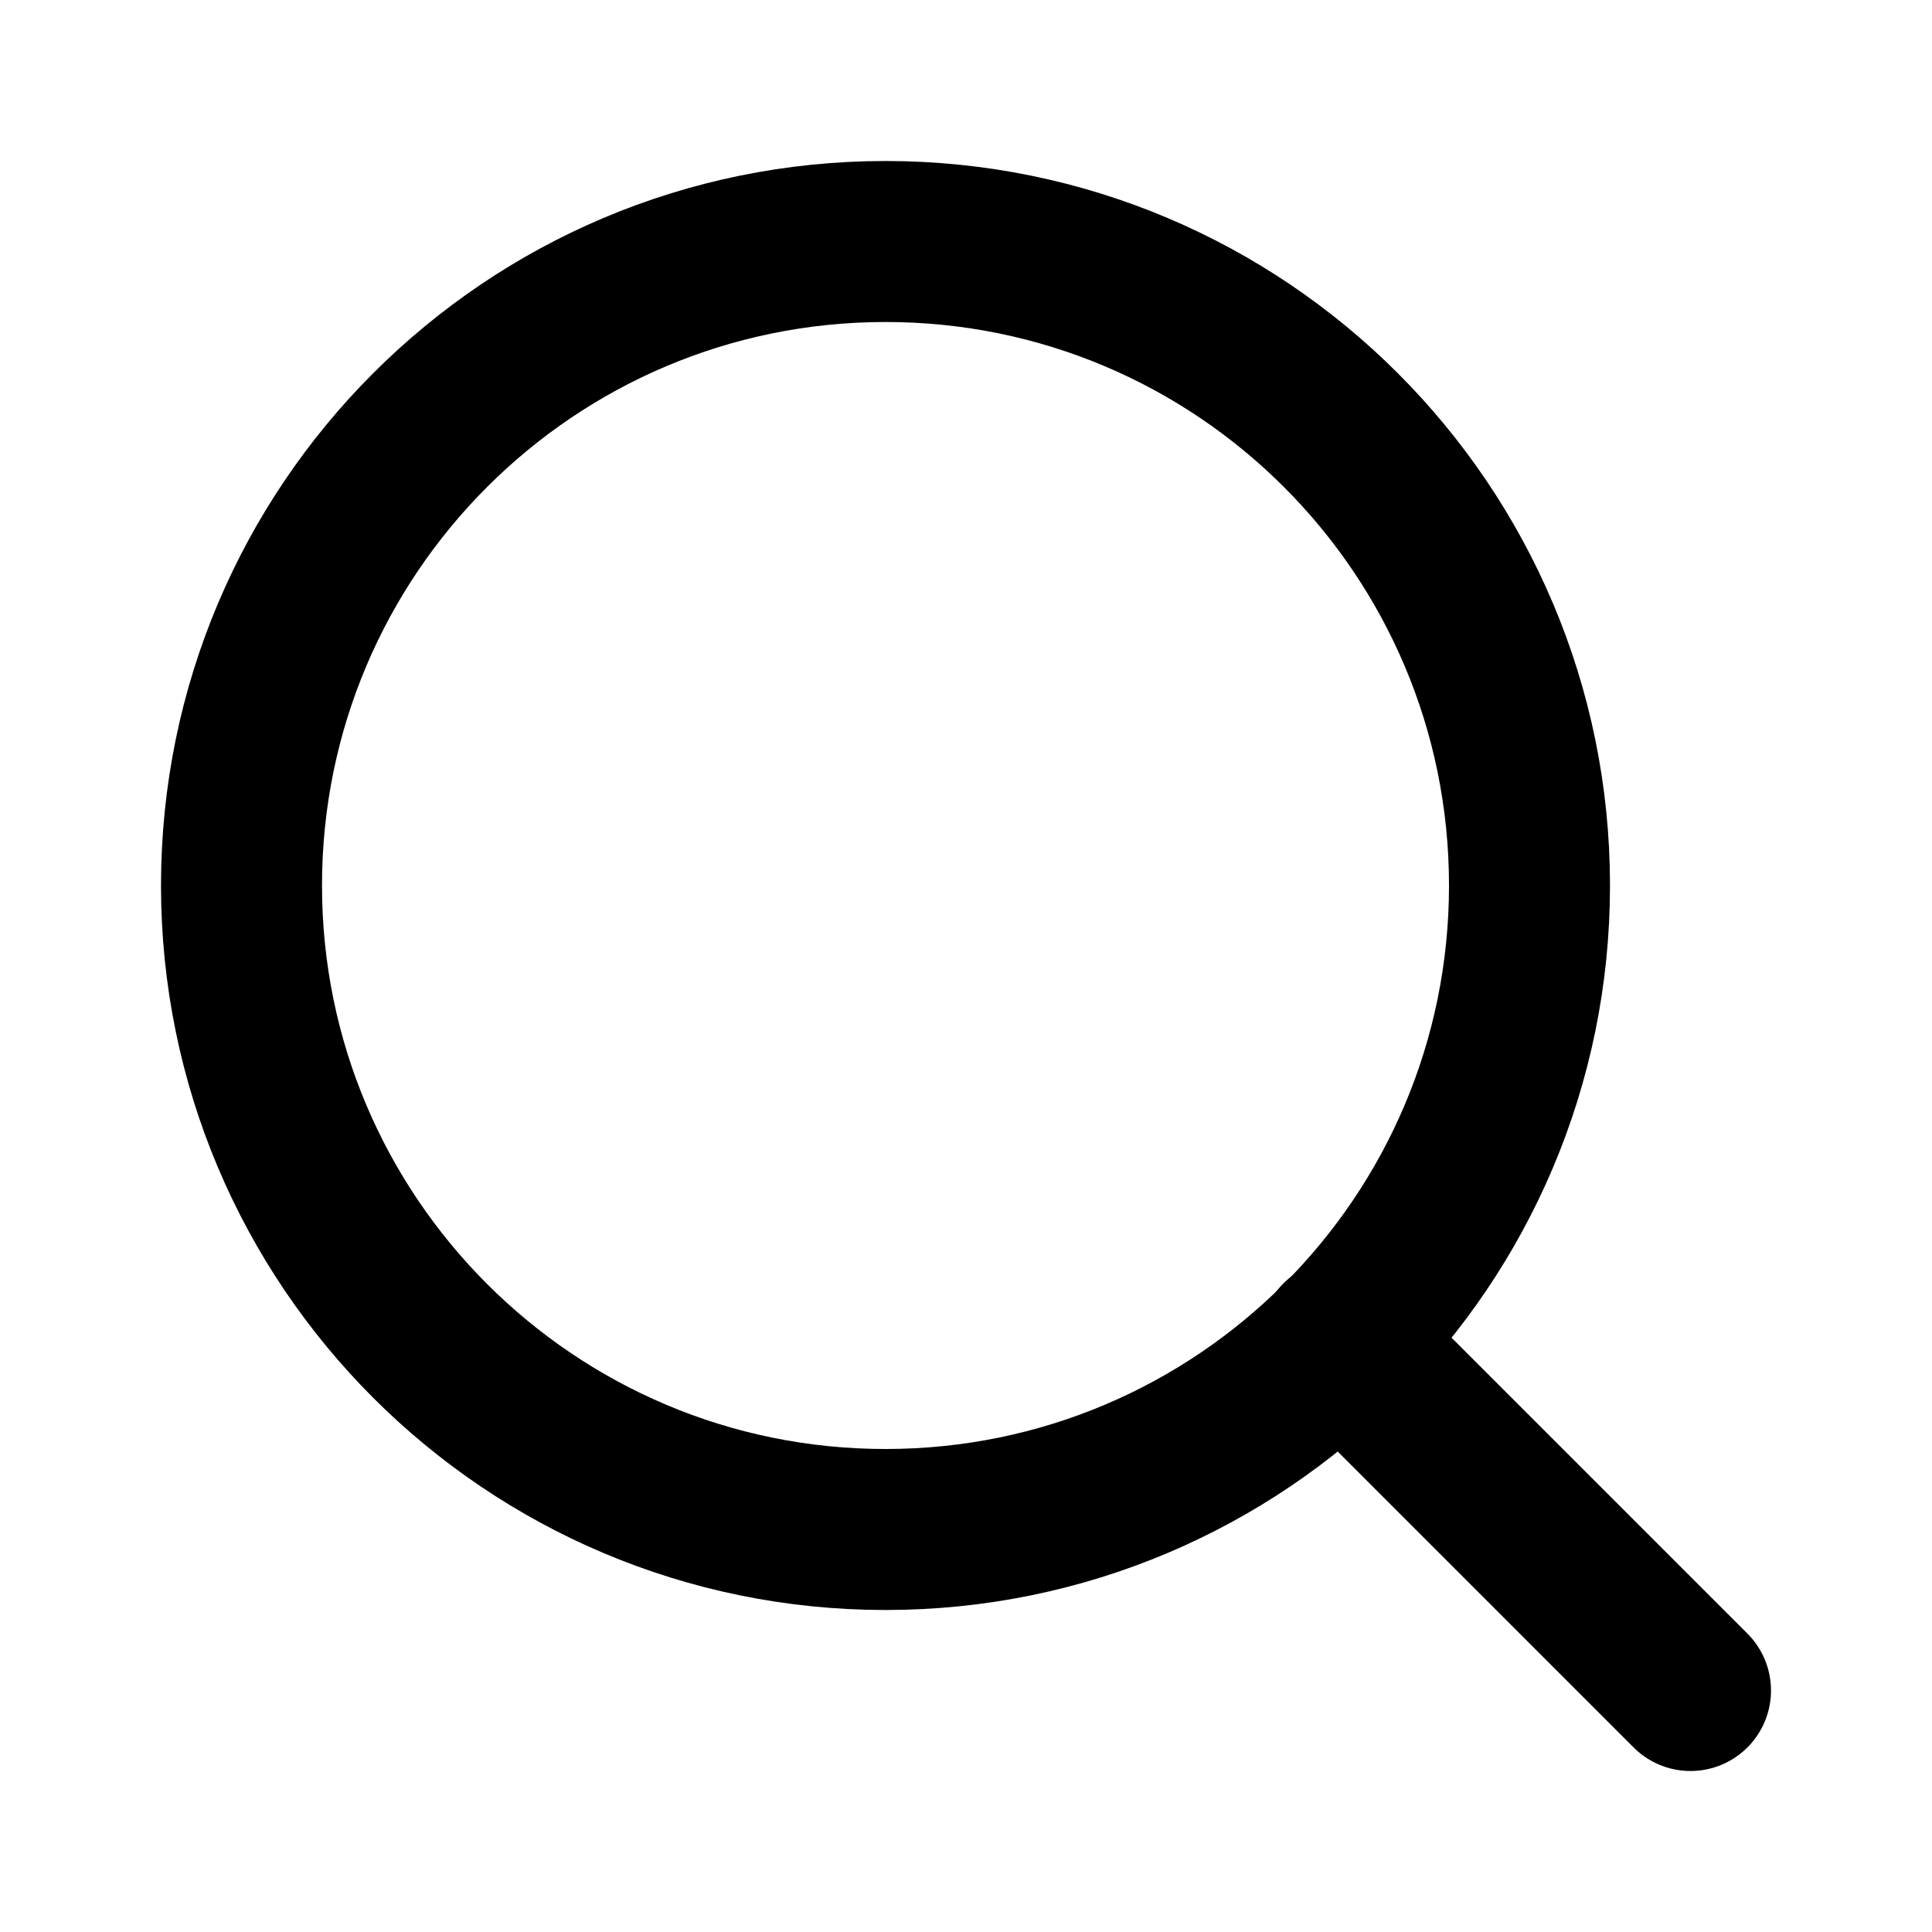
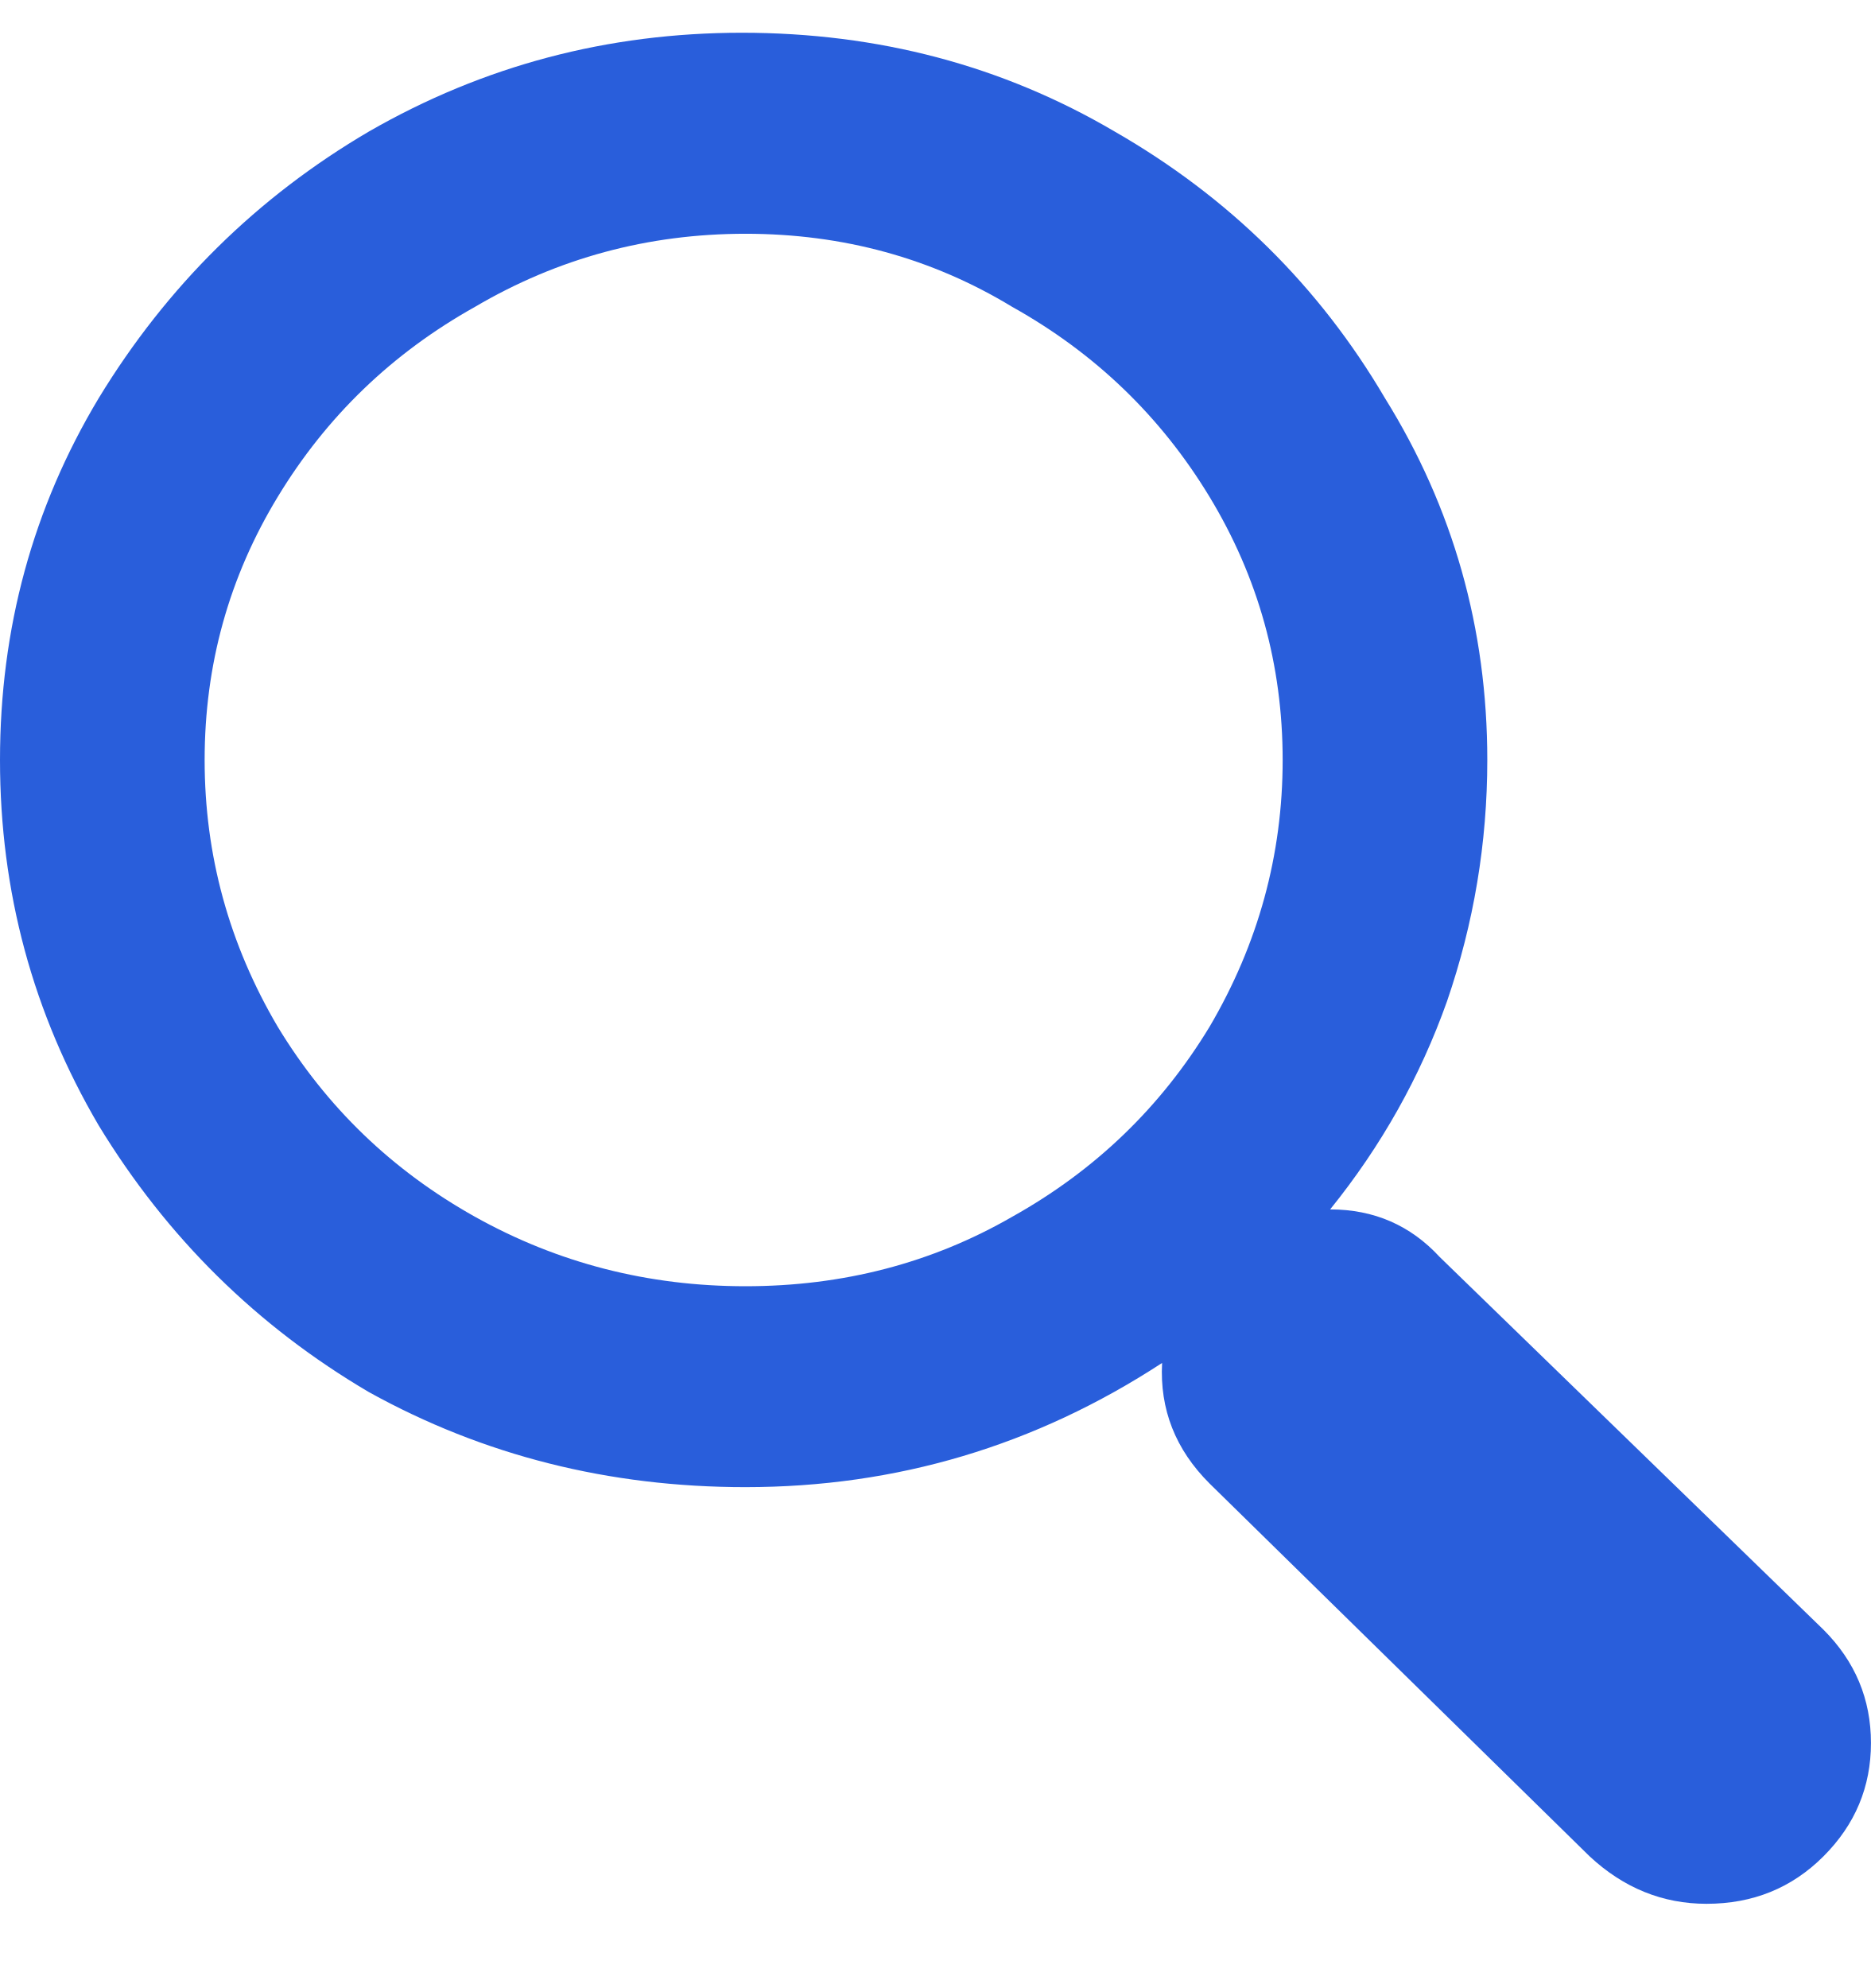
- <svg xmlns="http://www.w3.org/2000/svg" width="24" height="24" viewBox="0 0 24 24" fill="none" stroke="currentColor" stroke-width="2" stroke-linecap="round" stroke-linejoin="round" class="icon-icon-_rq">
-   <circle cx="11" cy="11" r="8" />
-   <line x1="21" y1="21" x2="16.65" y2="16.65" />
+ <svg xmlns="http://www.w3.org/2000/svg" width="16" height="17" viewBox="0 0 16 17" fill="none">
+   <path d="M6.375 10.999C7.208 10.999 7.969 10.801 8.656 10.405C9.365 10.009 9.927 9.468 10.344 8.78C10.76 8.072 10.969 7.311 10.969 6.499C10.969 5.686 10.76 4.936 10.344 4.249C9.927 3.561 9.365 3.02 8.656 2.624C7.969 2.207 7.208 1.999 6.375 1.999C5.542 1.999 4.771 2.207 4.062 2.624C3.354 3.02 2.792 3.561 2.375 4.249C1.958 4.936 1.75 5.686 1.75 6.499C1.75 7.311 1.958 8.072 2.375 8.78C2.792 9.468 3.354 10.009 4.062 10.405C4.771 10.801 5.542 10.999 6.375 10.999ZM15.594 13.936C15.865 14.207 16 14.53 16 14.905C16 15.28 15.865 15.603 15.594 15.874C15.323 16.145 14.99 16.28 14.594 16.28C14.219 16.28 13.885 16.145 13.594 15.874L10.344 12.686C10.052 12.395 9.917 12.051 9.938 11.655C8.854 12.363 7.667 12.717 6.375 12.717C5.208 12.717 4.135 12.447 3.156 11.905C2.198 11.342 1.427 10.582 0.844 9.624C0.281 8.665 0 7.624 0 6.499C0 5.374 0.281 4.343 0.844 3.405C1.427 2.447 2.198 1.686 3.156 1.124C4.135 0.561 5.198 0.28 6.344 0.28C7.51 0.28 8.573 0.561 9.531 1.124C10.51 1.686 11.281 2.447 11.844 3.405C12.427 4.343 12.719 5.374 12.719 6.499C12.719 7.207 12.604 7.895 12.375 8.561C12.146 9.207 11.812 9.801 11.375 10.342C11.75 10.342 12.062 10.478 12.312 10.749L15.594 13.936Z" fill="#295EDB" />
</svg>
